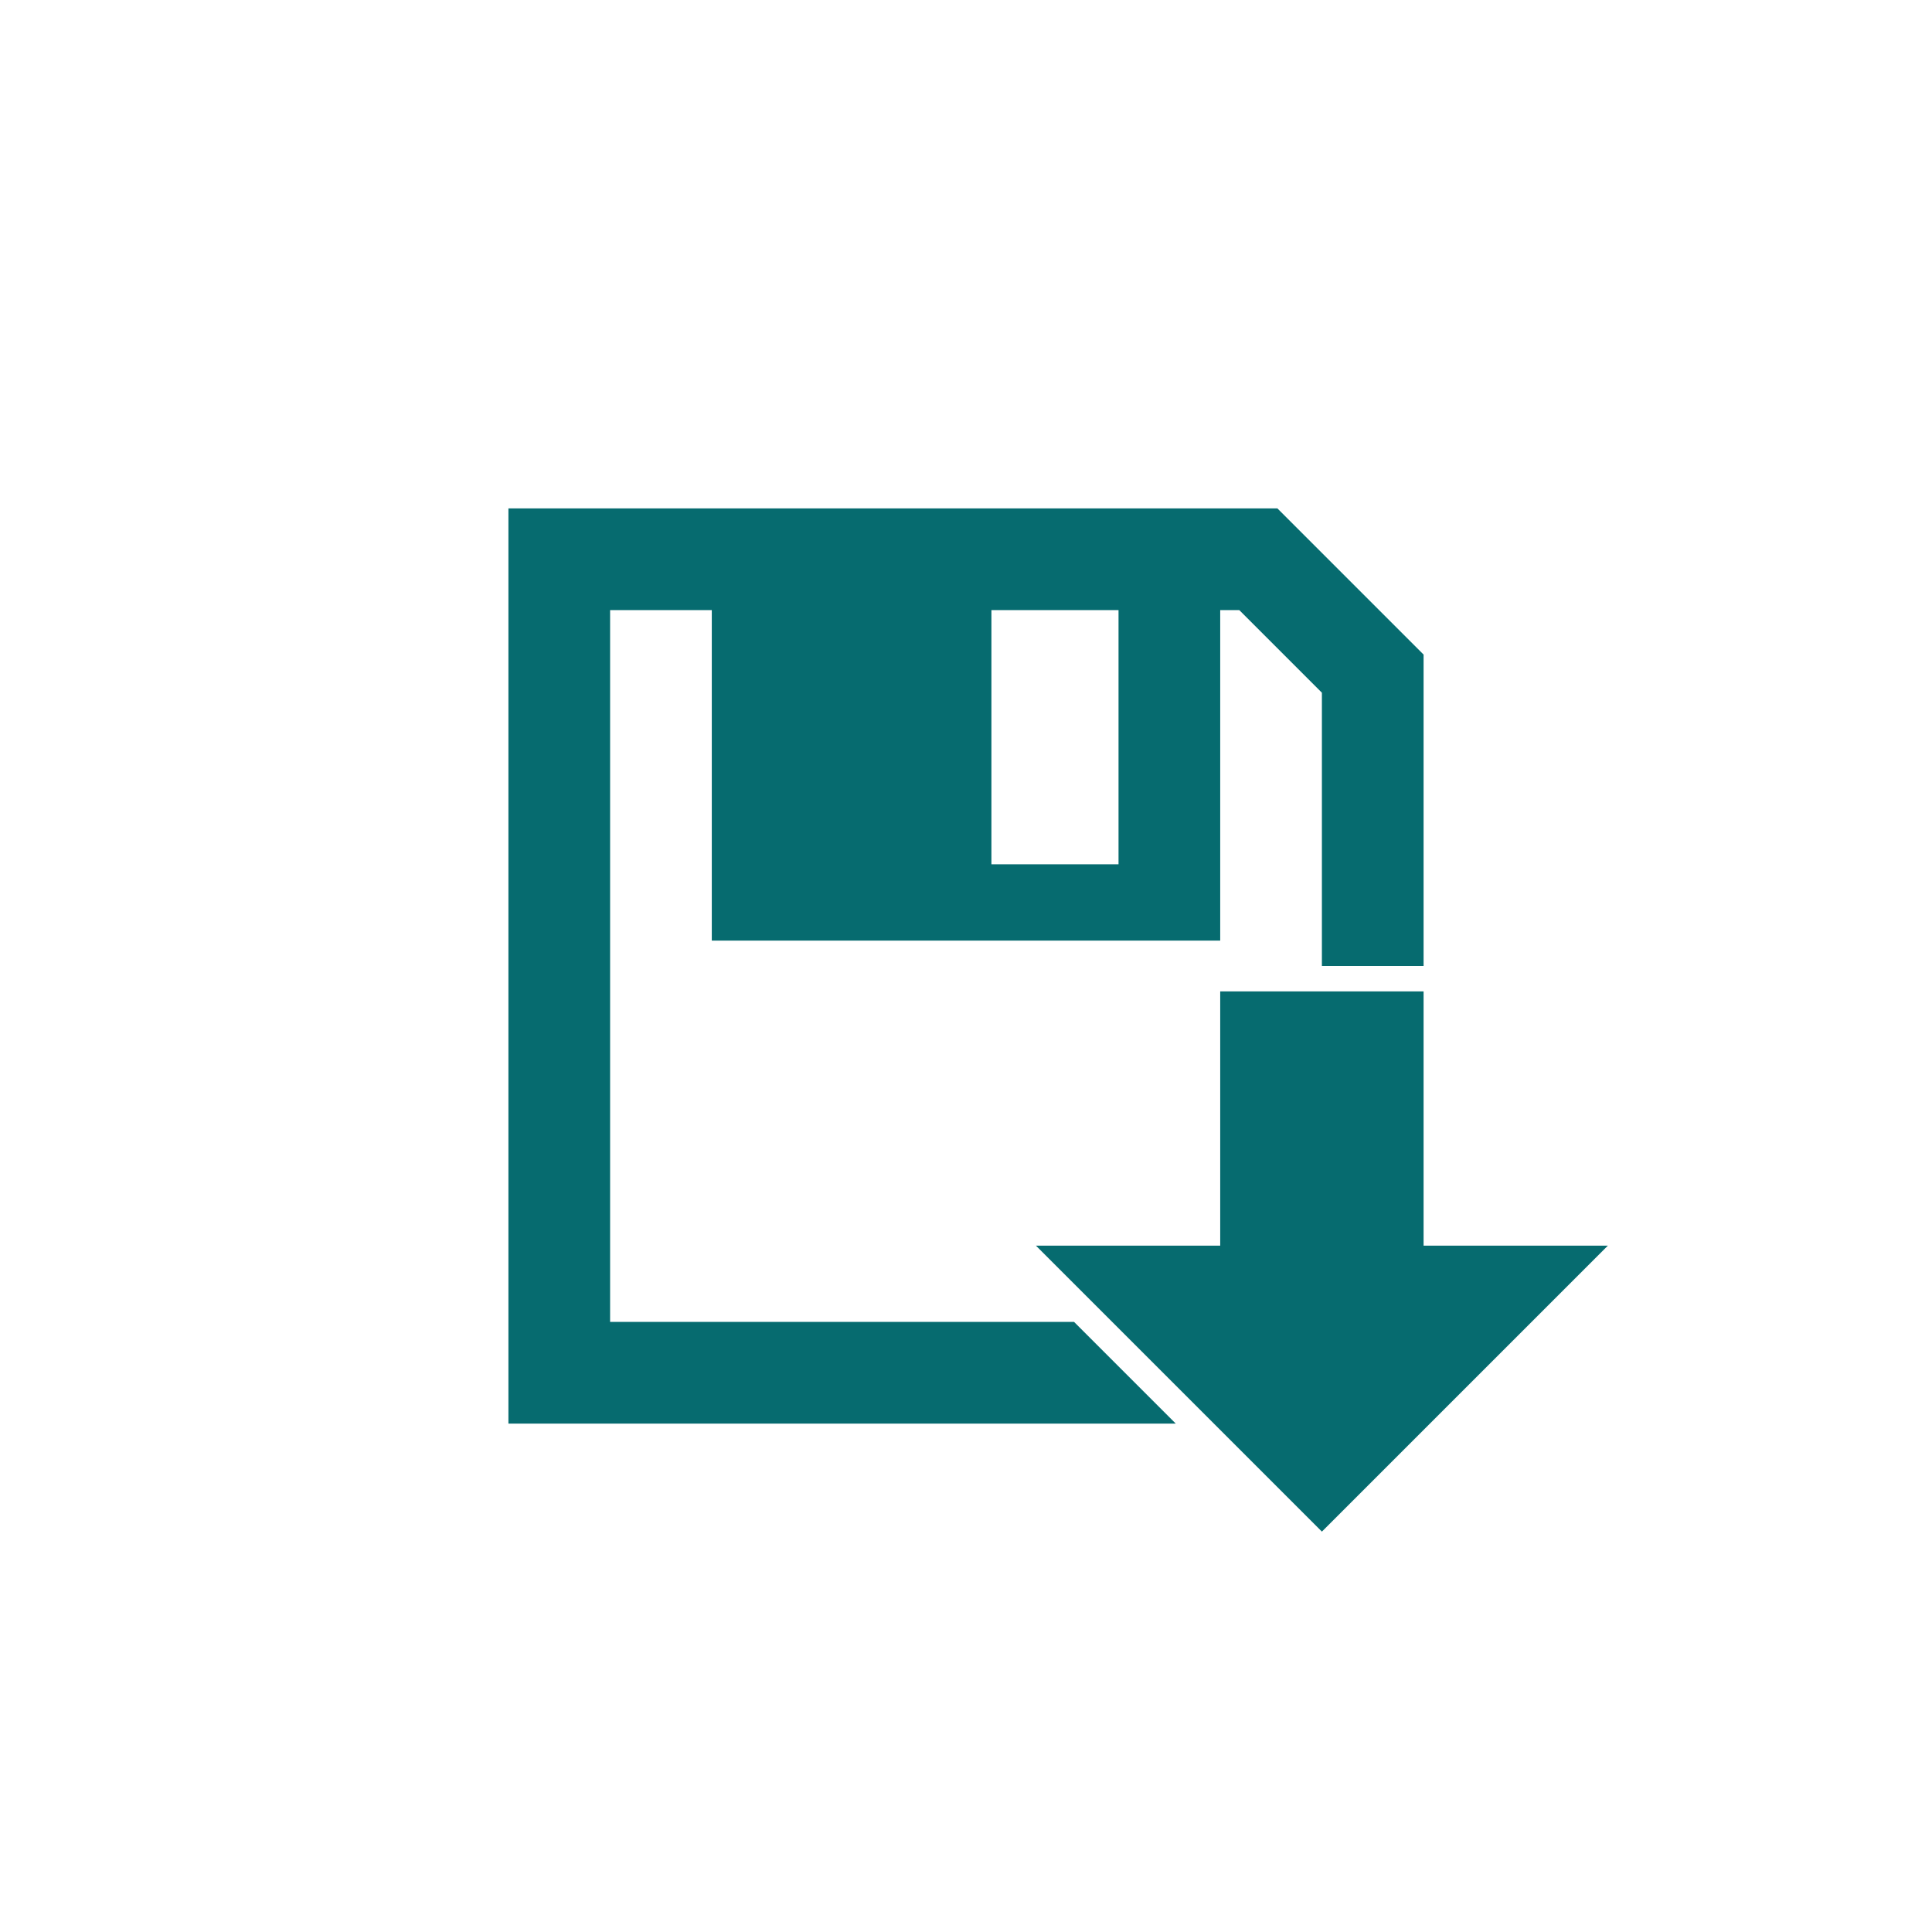
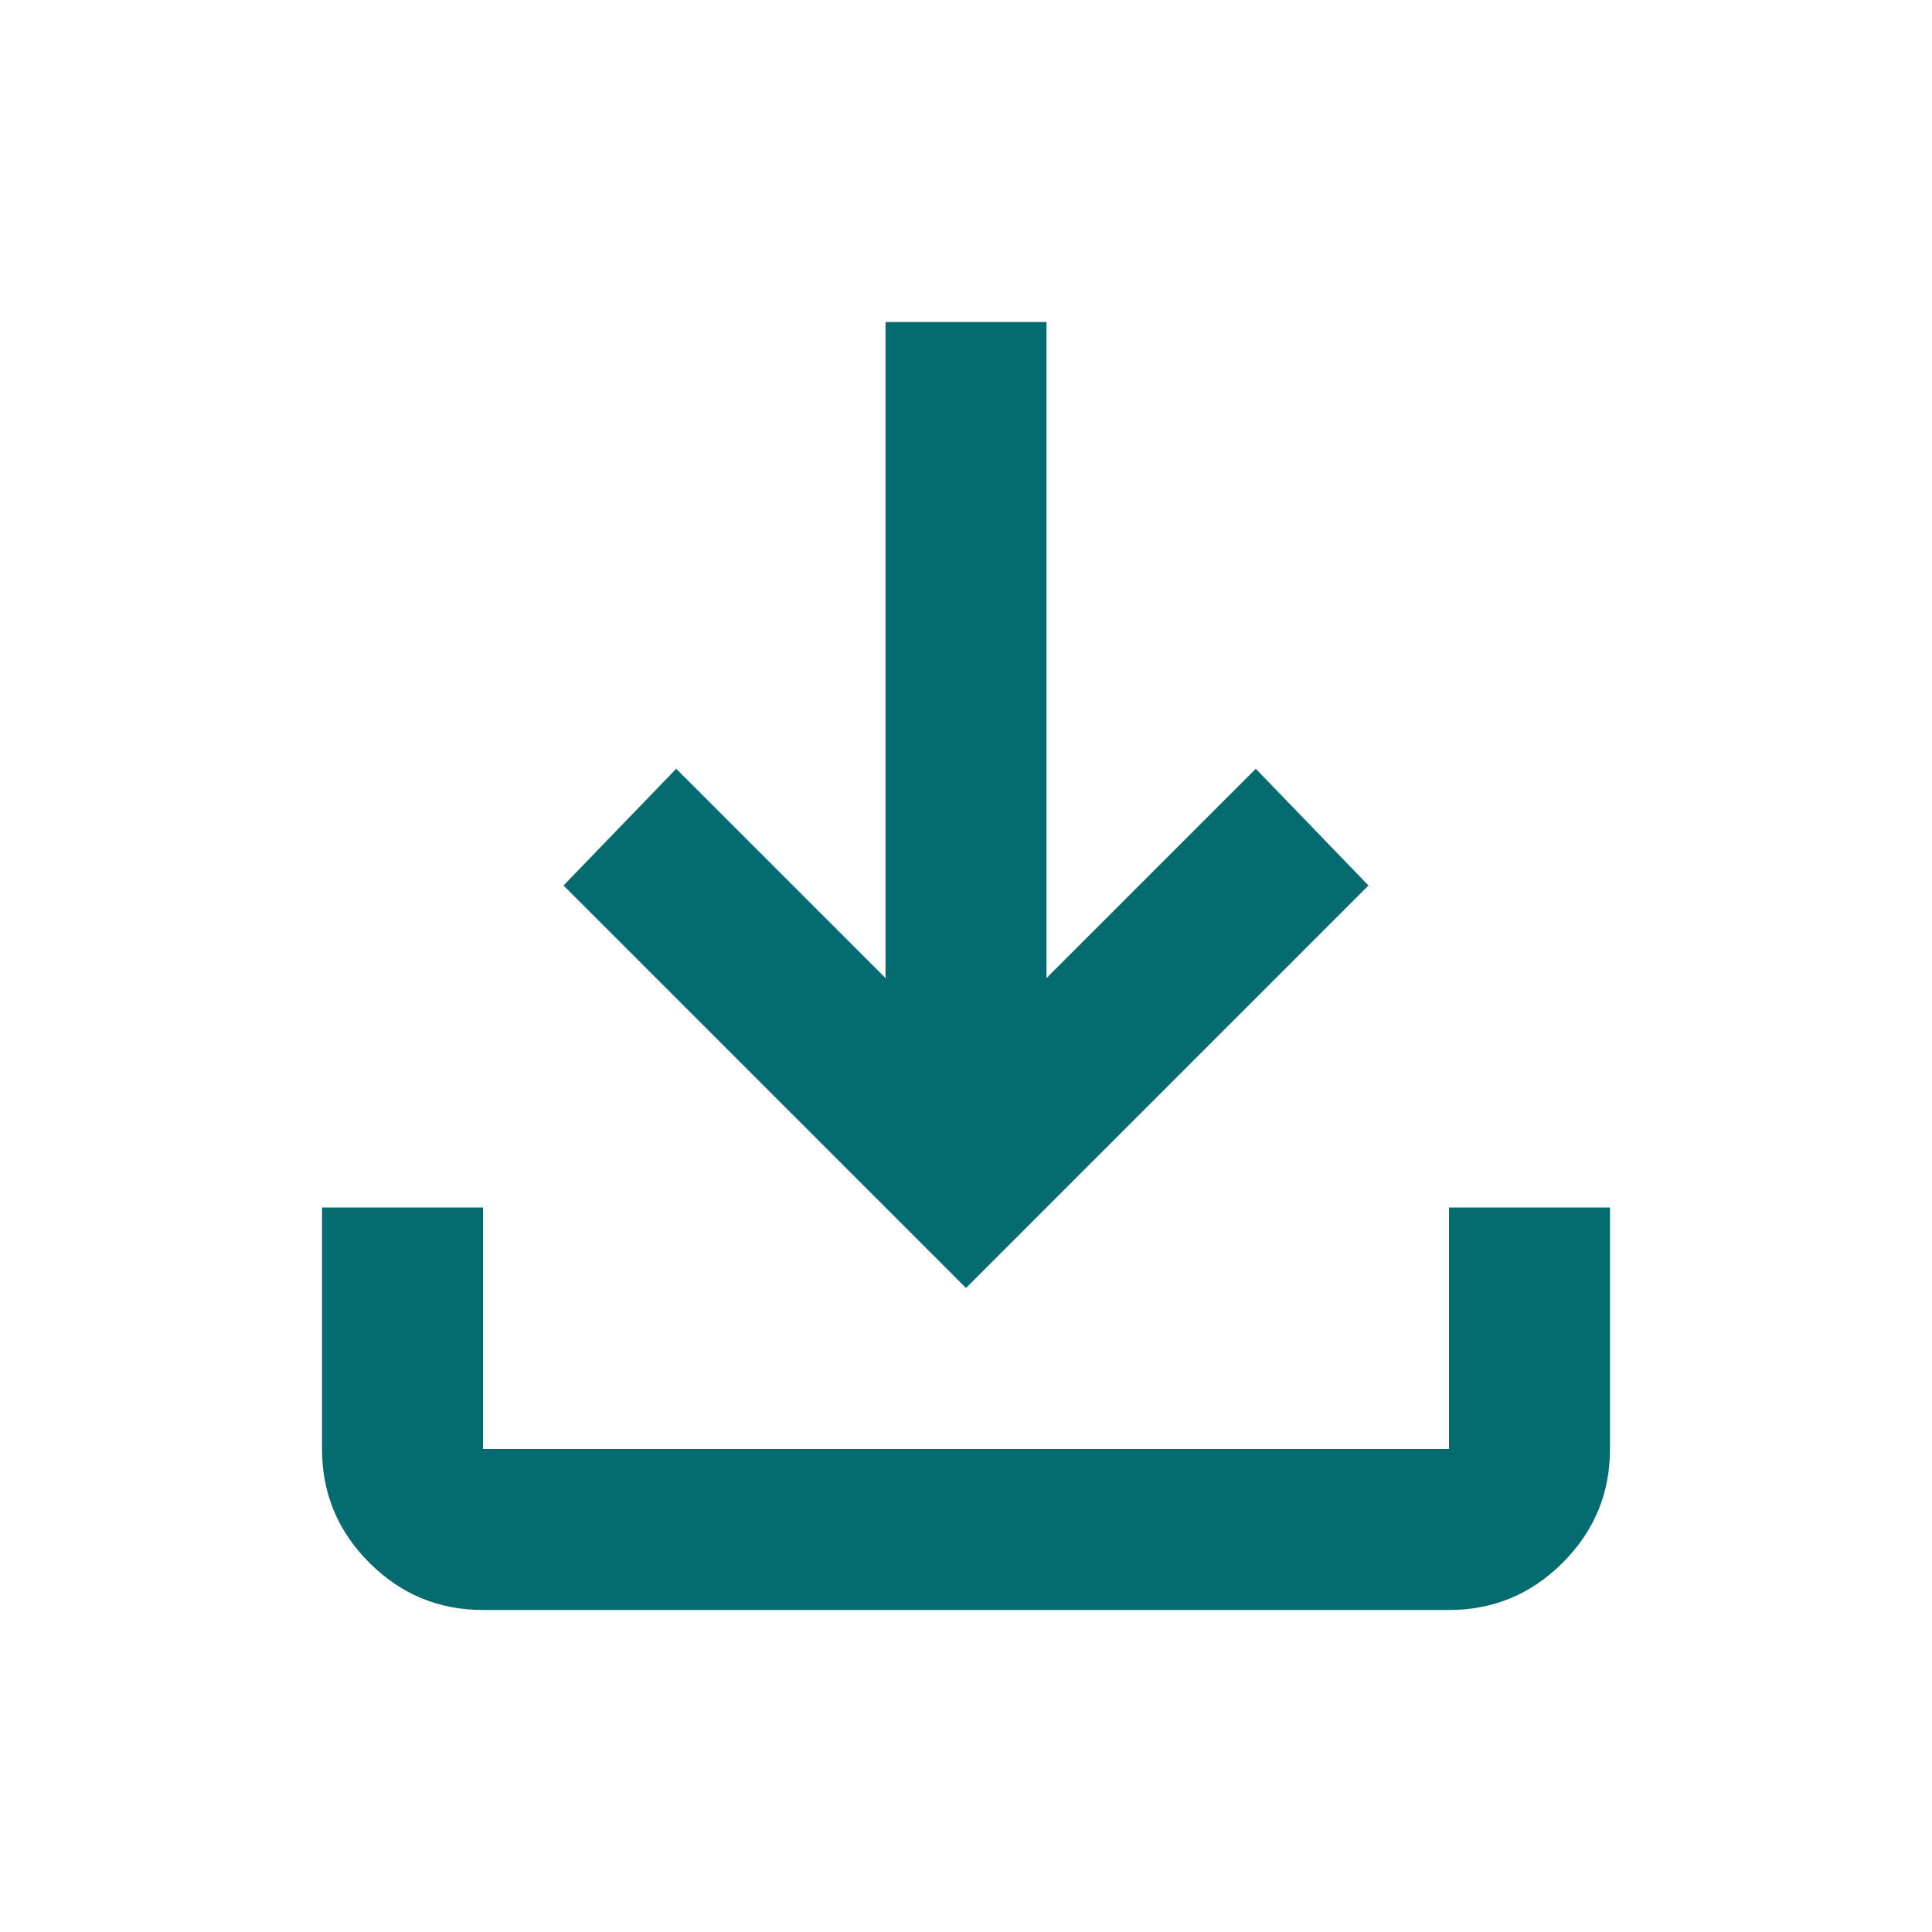
- <svg xmlns="http://www.w3.org/2000/svg" width="800px" height="800px" viewBox="0 0 76 76" version="1.1" baseProfile="full" enable-background="new 0 0 76.00 76.00" xml:space="preserve">
-   <path fill="#066B6F" fill-opacity="1" stroke-width="0.2" stroke-linejoin="round" d="M 48,39L 56,39L 56,49L 63.25,49L 52,60.25L 40.75,49L 48,49L 48,39 Z M 20,20L 50.25,20L 56,25.75L 56,38L 52,38L 52,27.25L 48.75,24L 48,24L 48,37L 28,37L 28,24L 24,24L 24,52L 42.25,52L 46.25,56L 20,56L 20,20 Z M 39,24L 39,34L 44,34L 44,24L 39,24 Z " />
+ <svg xmlns="http://www.w3.org/2000/svg" height="24px" viewBox="0 -960 960 960" width="24px" fill="#066B6F">
+   <path d="M480-320 280-520l56-58 104 104v-326h80v326l104-104 56 58-200 200ZM240-160q-33 0-56.5-23.5T160-240v-120h80v120h480v-120h80v120q0 33-23.5 56.5T720-160H240Z" />
</svg>
